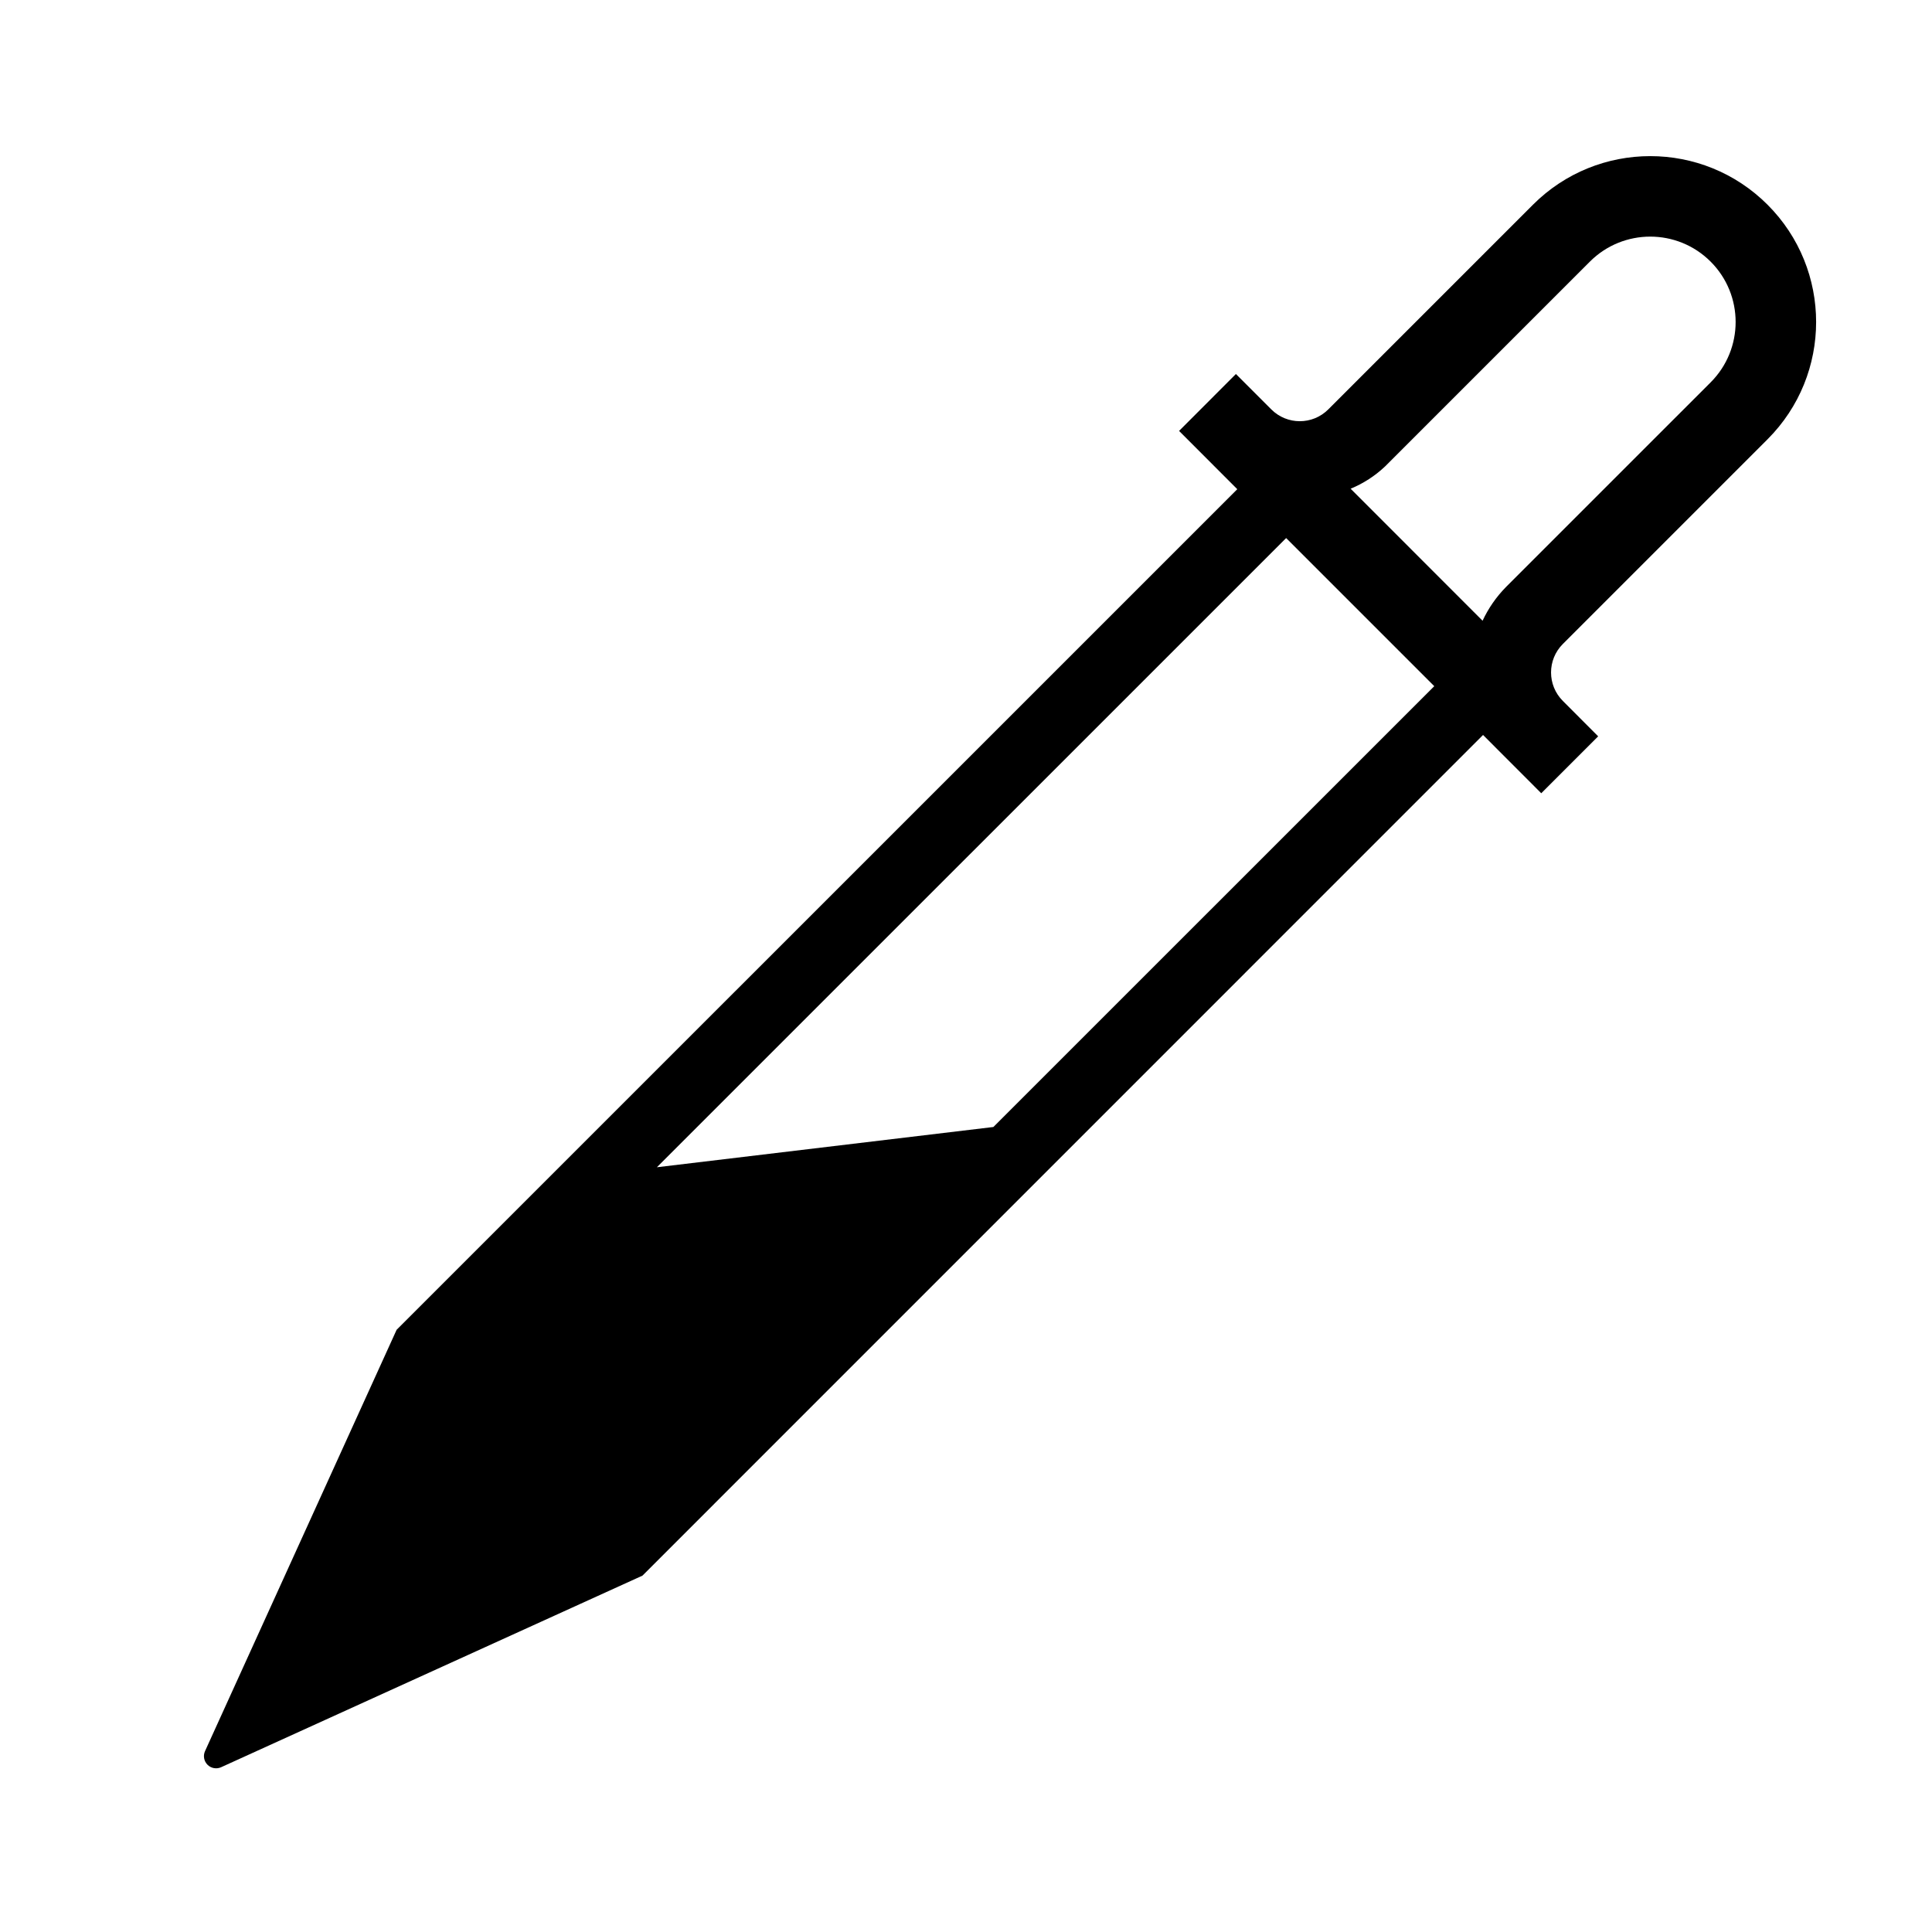
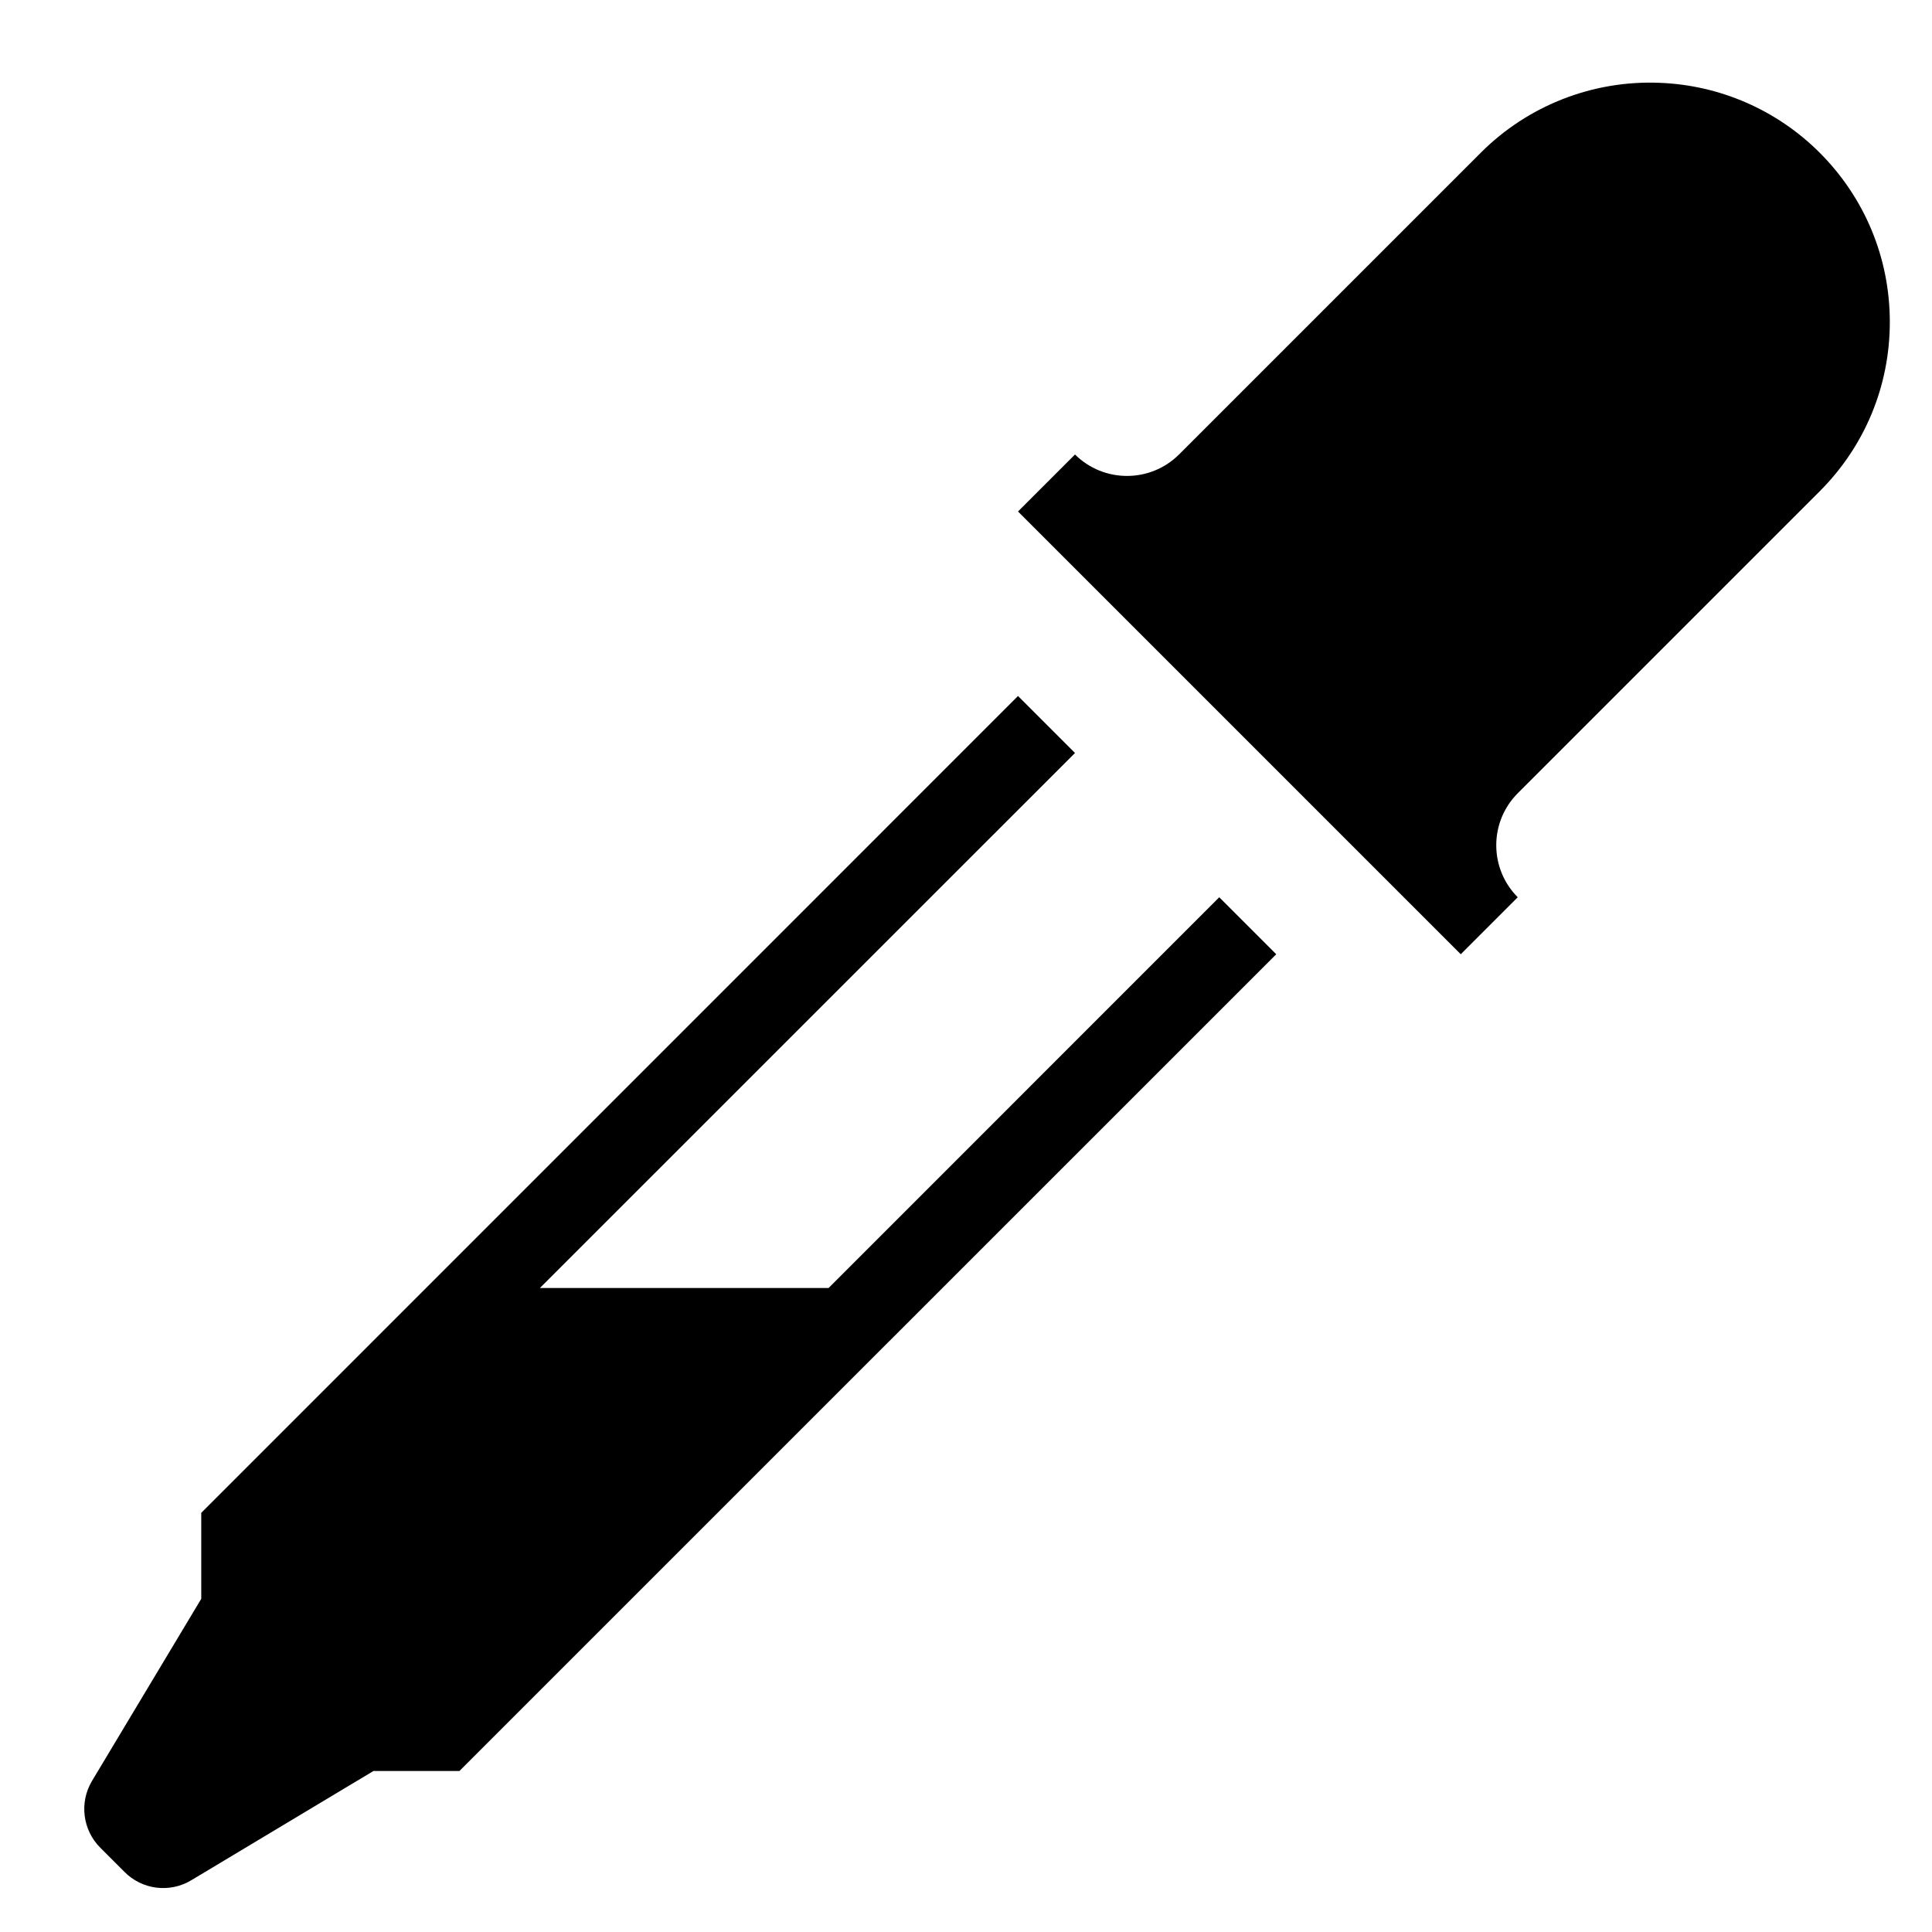
<svg xmlns="http://www.w3.org/2000/svg" viewBox="0 0 24 24">
-   <path d="M21.957 5.457a2.06 2.06 0 0 0-2.914-2.914L16.5 5.086a.5.5 0 0 1-.707 0l-.44-.44-.706.707.723.724L4.927 16.519l-2.38 5.234a.151.151 0 0 0 .2.2l5.234-2.38L18.423 9.13l.723.724.707-.707-.439-.44a.5.5 0 0 1 0-.707zM12.34 14l-4.18.5 7.817-7.816 1.84 1.84zm6.367-6.707a1.5 1.5 0 0 0-.29.418l-1.639-1.64a1.4 1.4 0 0 0 .429-.278L19.75 3.25a1.06 1.06 0 0 1 1.5 1.5z" />
+   <path d="m15.146 11.146.708.708L5.707 22H4.639l-2.261 1.356a.676.676 0 0 1-.833-.104l-.298-.298a.68.68 0 0 1-.105-.829L2.5 19.861v-1.068L12.646 8.646l.708.708L6.707 16h3.586zm7.458-9.25a2.97 2.97 0 0 0-1.984-.867 2.97 2.97 0 0 0-2.224.867l-3.75 3.75a.917.917 0 0 1-1.292 0l-.708.708 5.5 5.5.708-.708a.915.915 0 0 1 0-1.292l3.75-3.75c.562-.562.872-1.31.872-2.104s-.31-1.542-.872-2.104" />
  <path fill="none" d="M0 0h24v24H0z" />
</svg>
